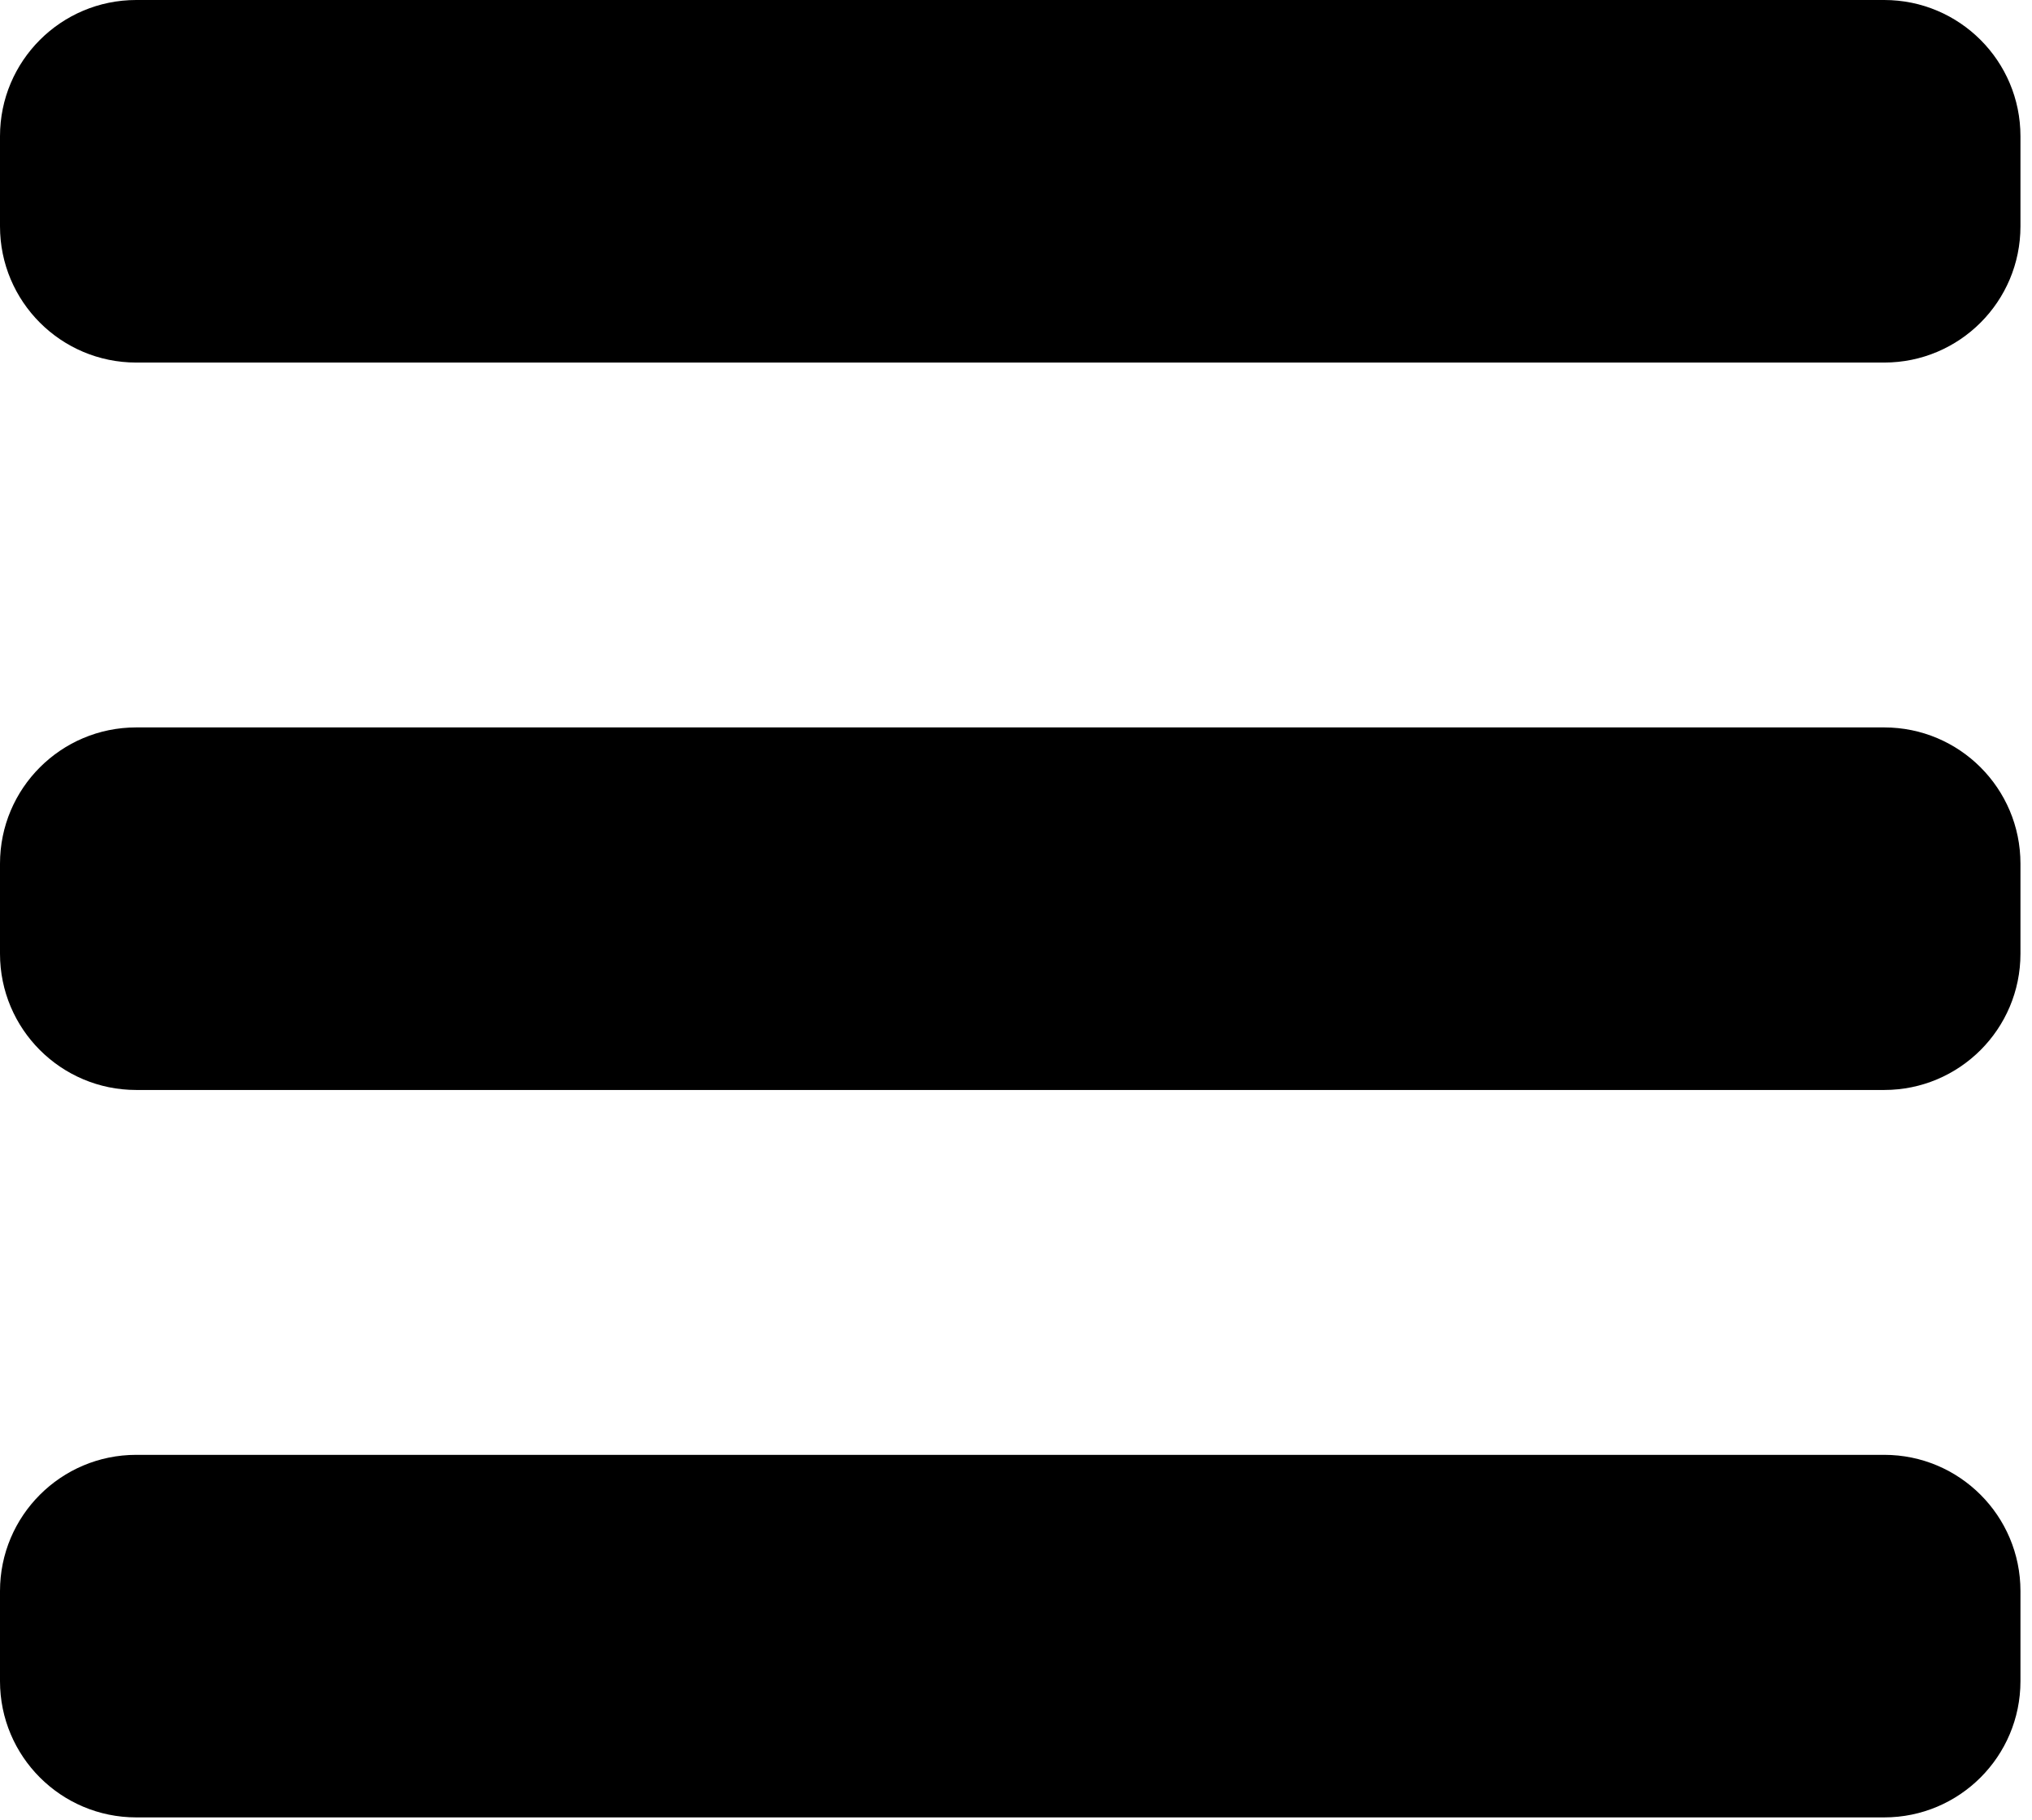
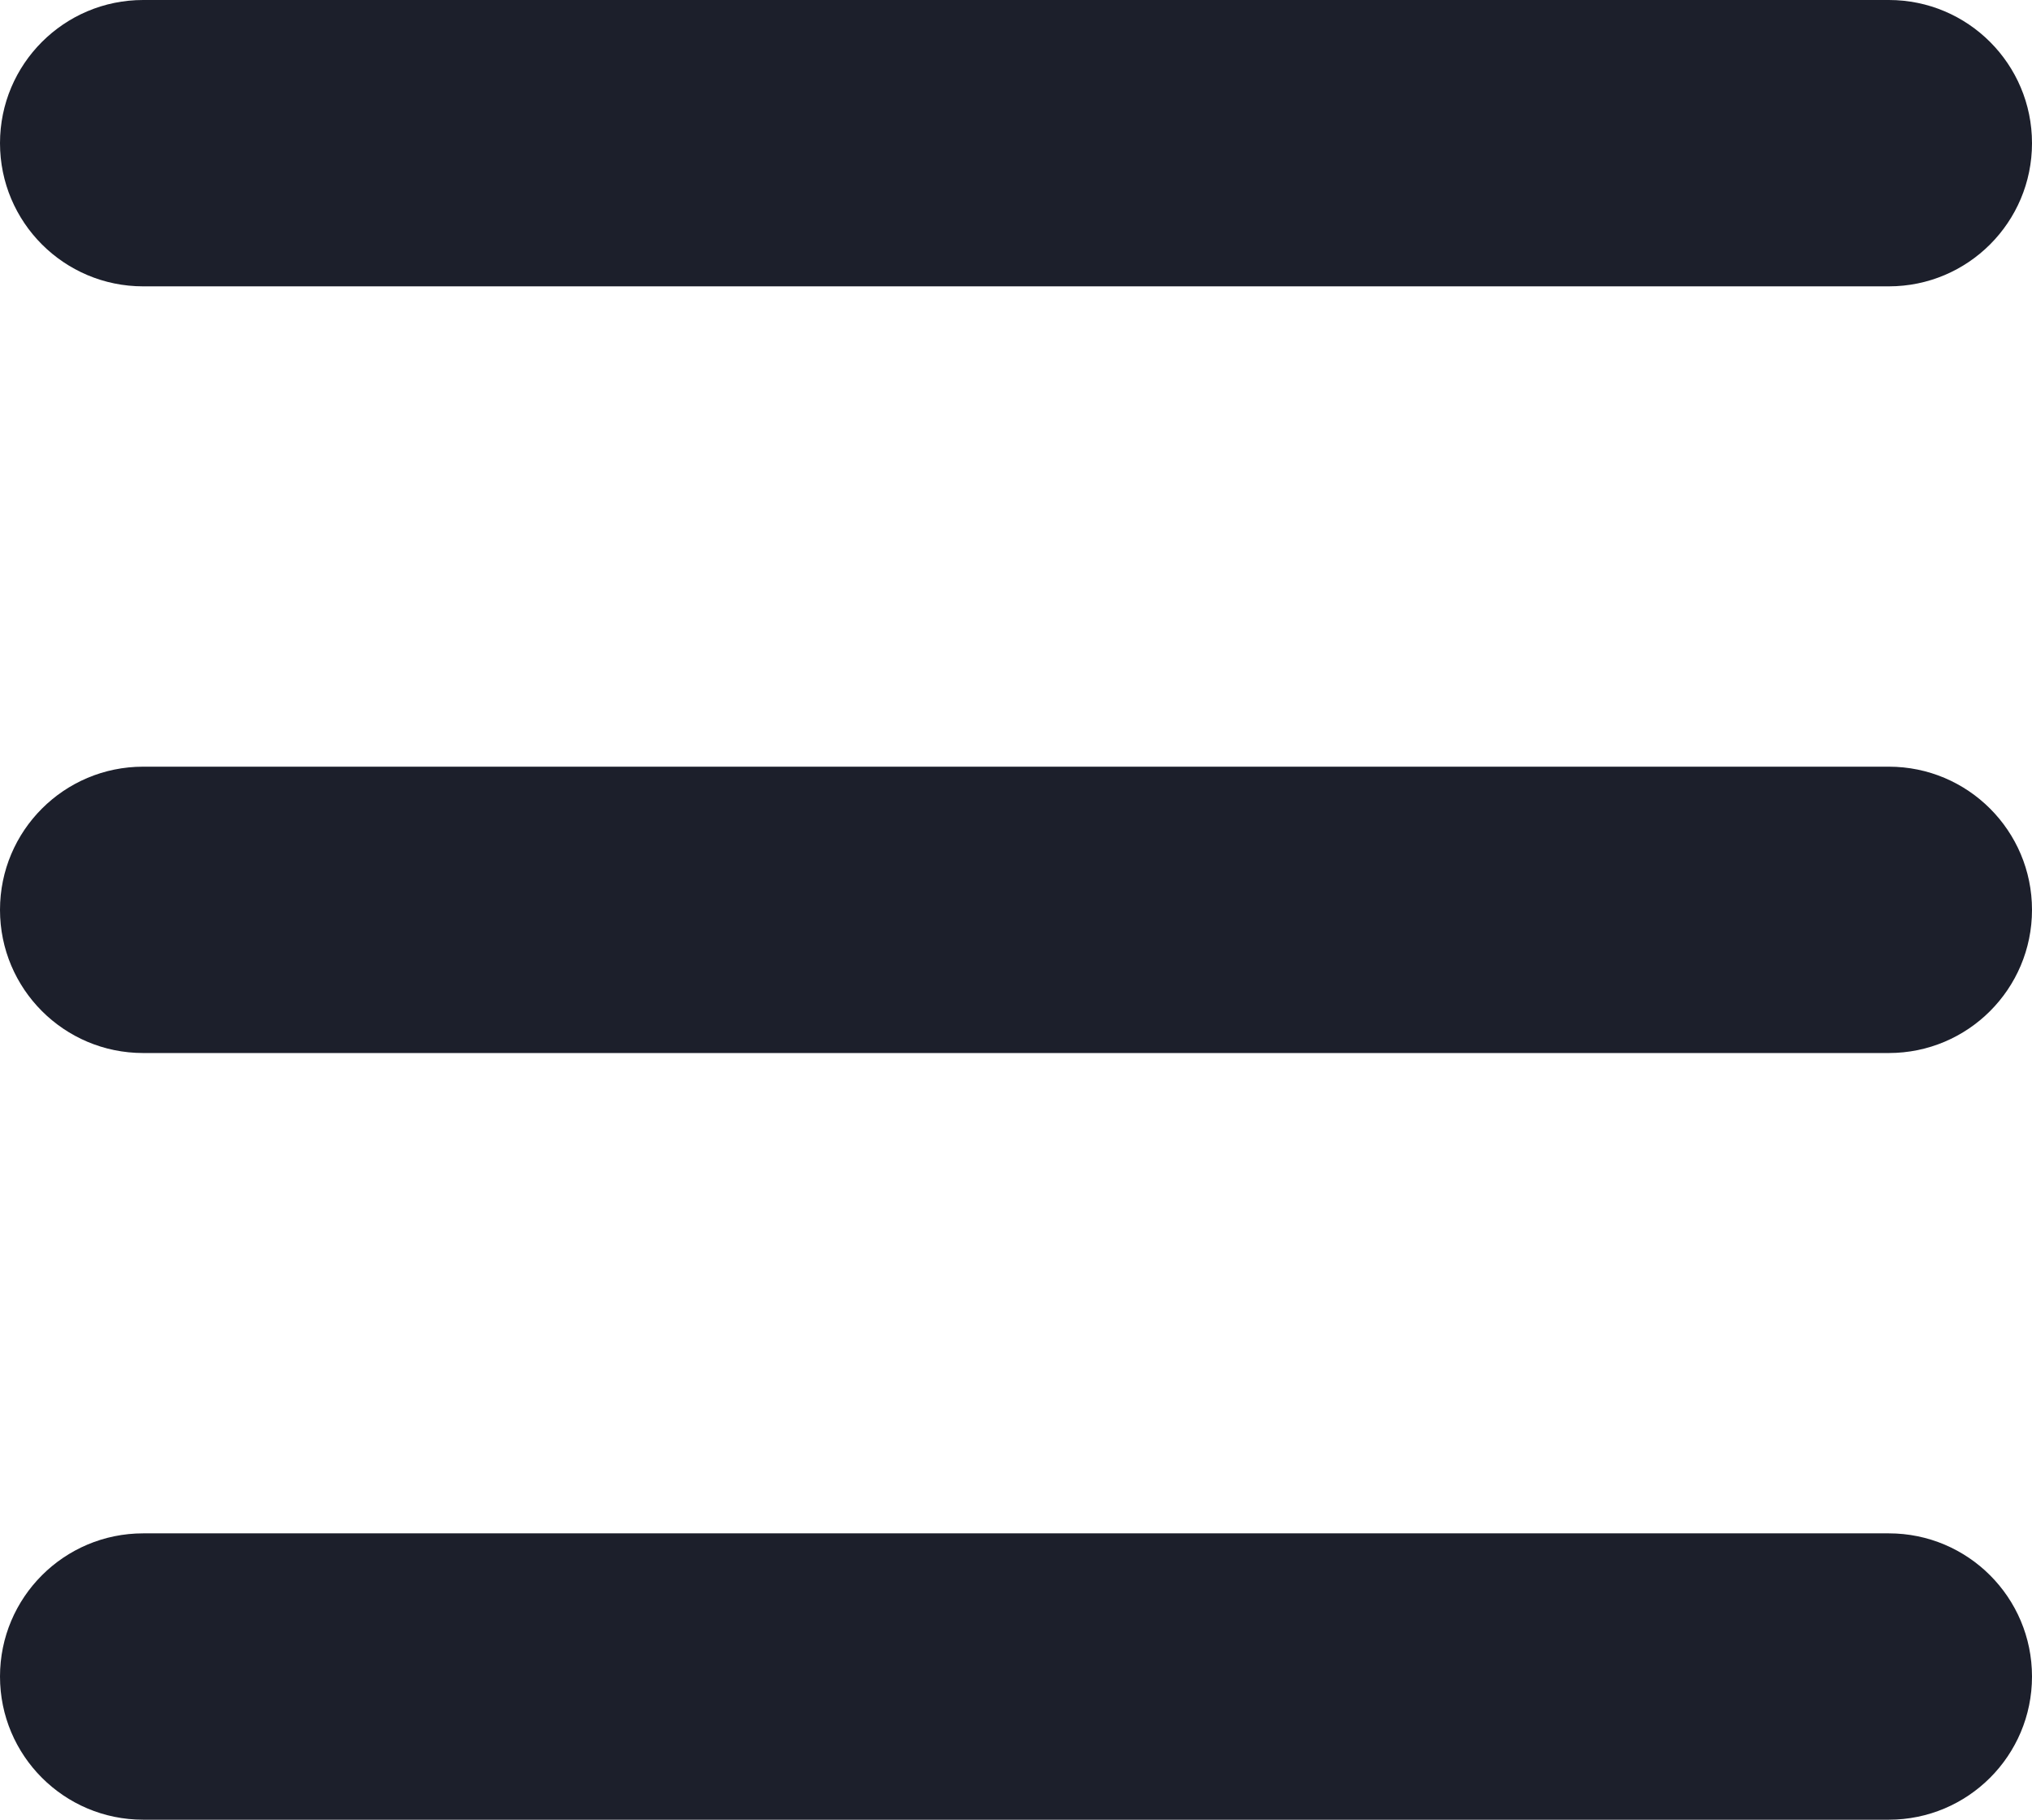
- <svg xmlns="http://www.w3.org/2000/svg" viewBox="0 0 8.8 7.88" fill="black">
-   <rect y="6.3" width="8.75" height="1.57" rx="0.59" />
-   <rect y="3.15" width="8.75" height="1.57" rx="0.59" />
-   <rect width="8.75" height="1.57" rx="0.59" />
+ <svg xmlns="http://www.w3.org/2000/svg" fill="#1c1f2b" viewBox="0 0 8.8 7.88">
+   <rect y="6.64" width="8.8" height="1.24" rx="0.62" />
+   <rect y="3.32" width="8.8" height="1.24" rx="0.62" />
+   <rect width="8.8" height="1.24" rx="0.62" />
</svg>
